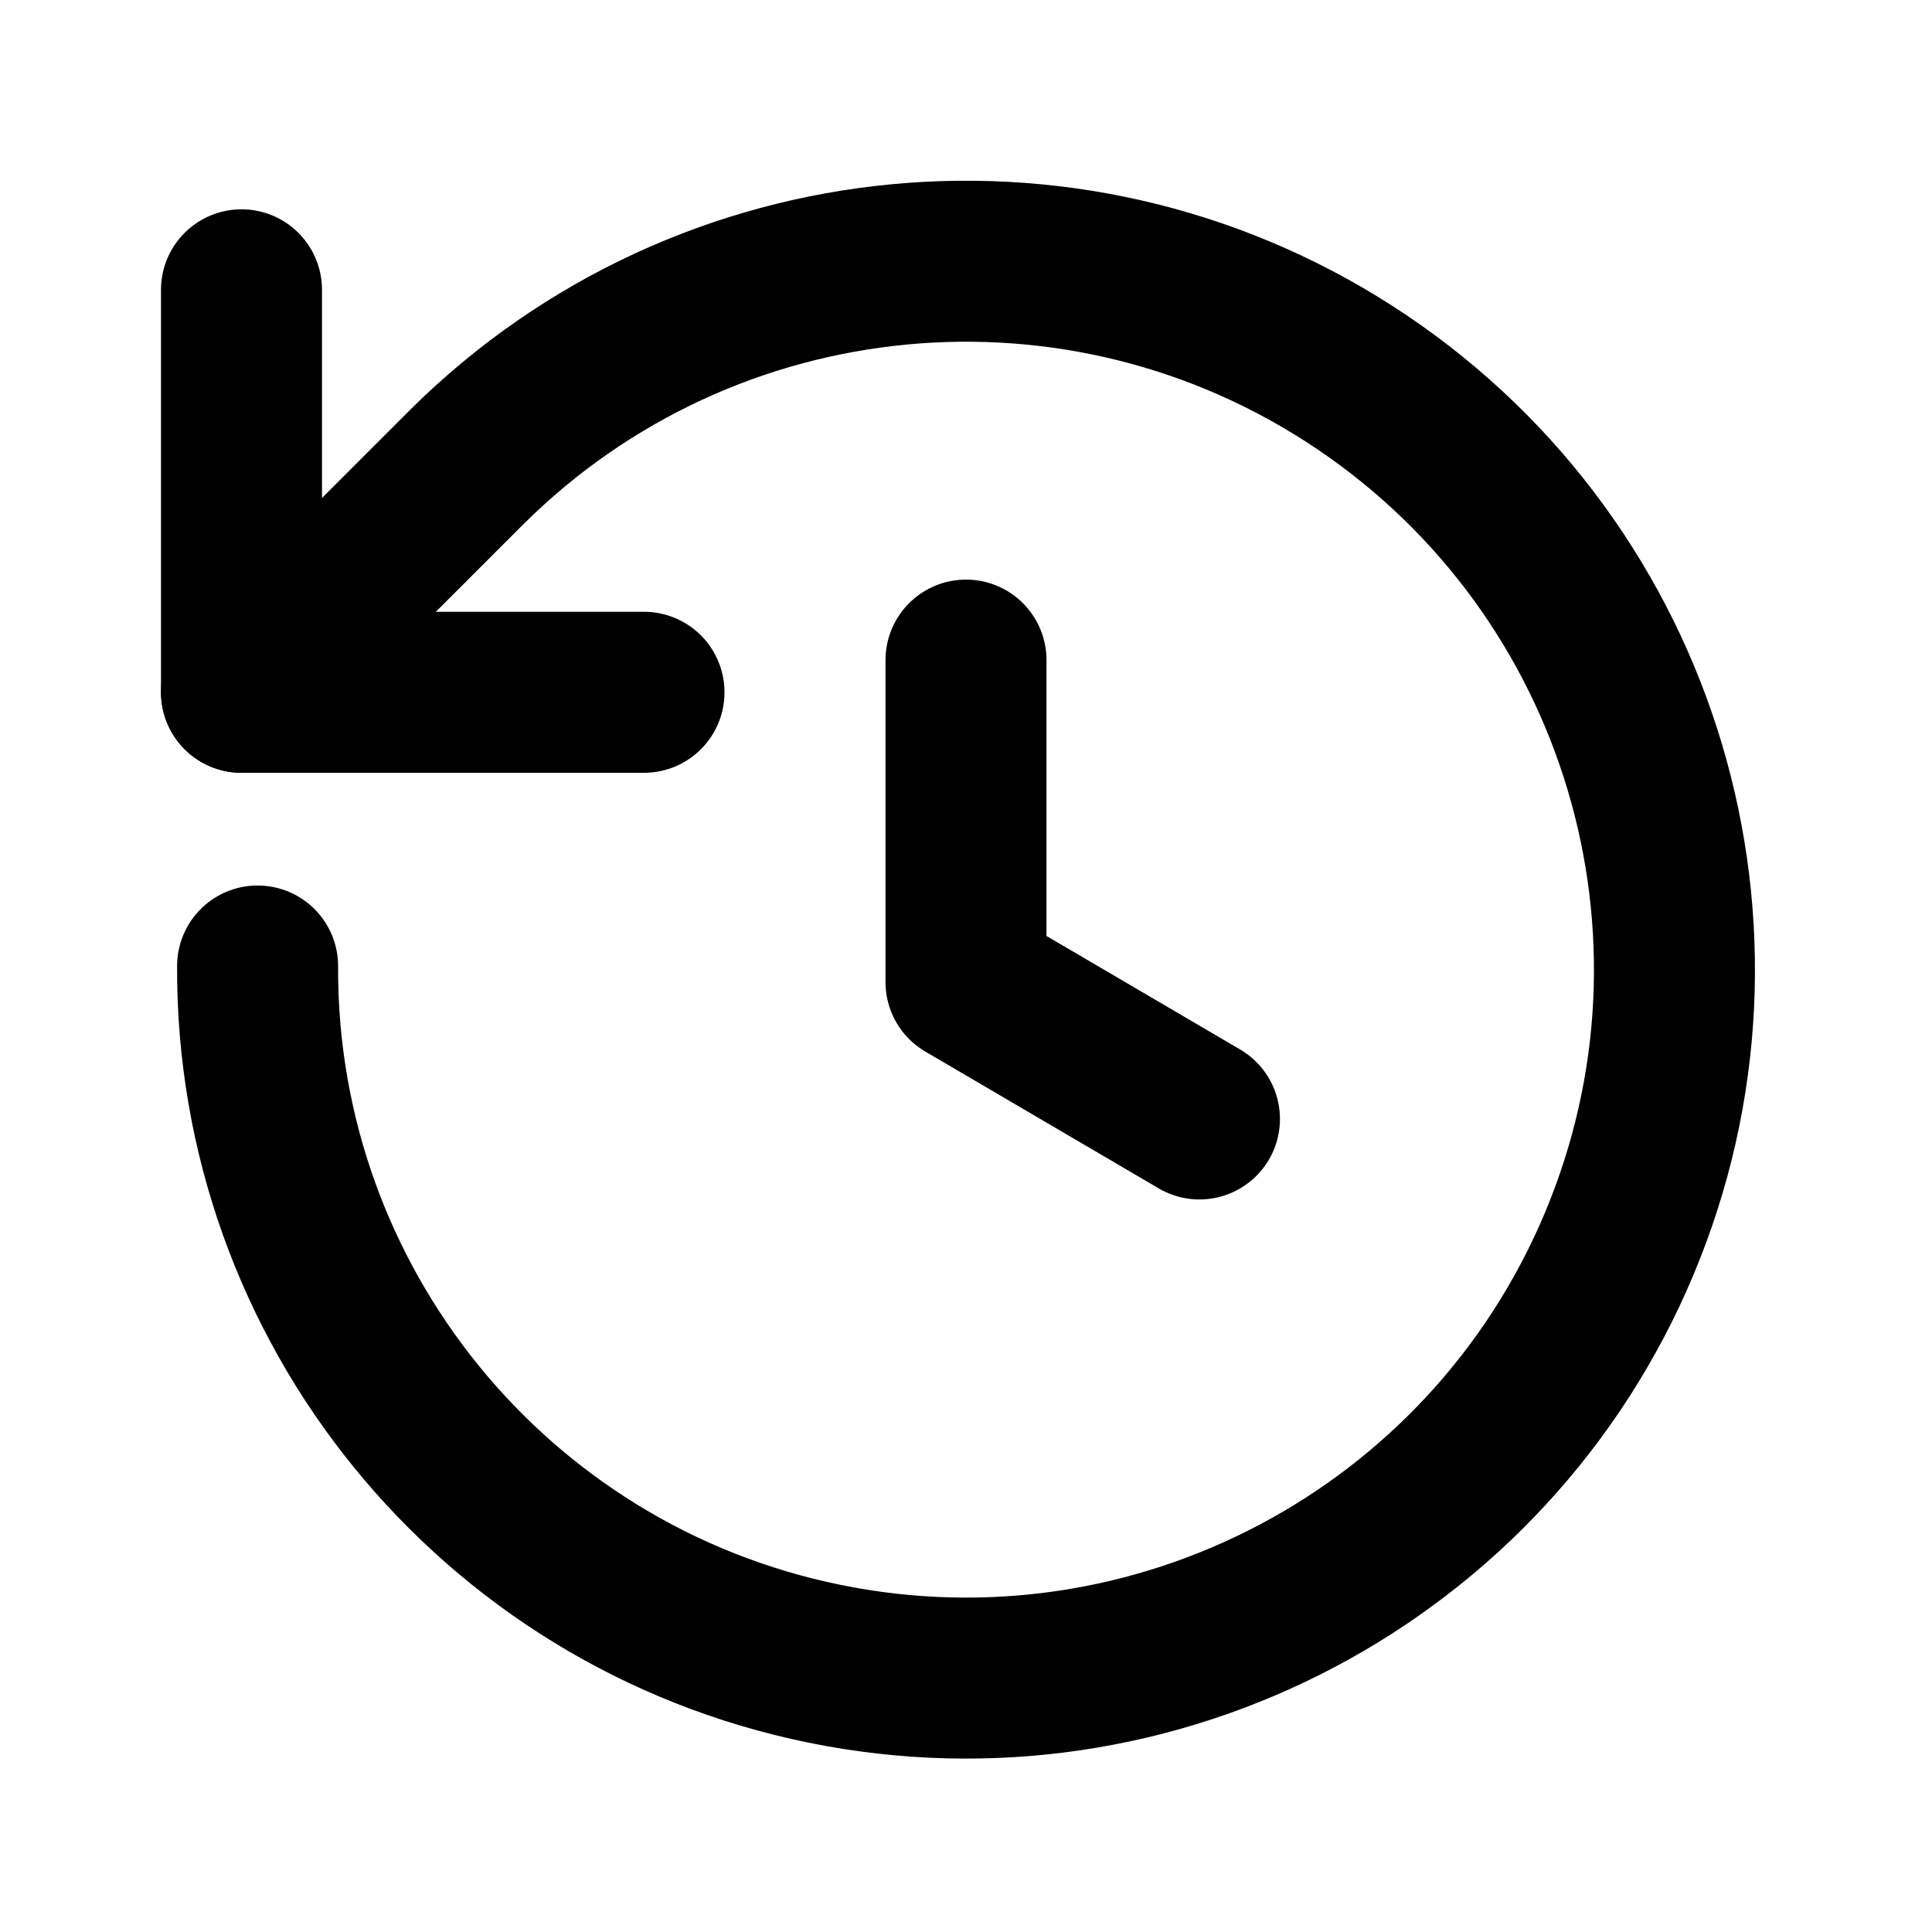
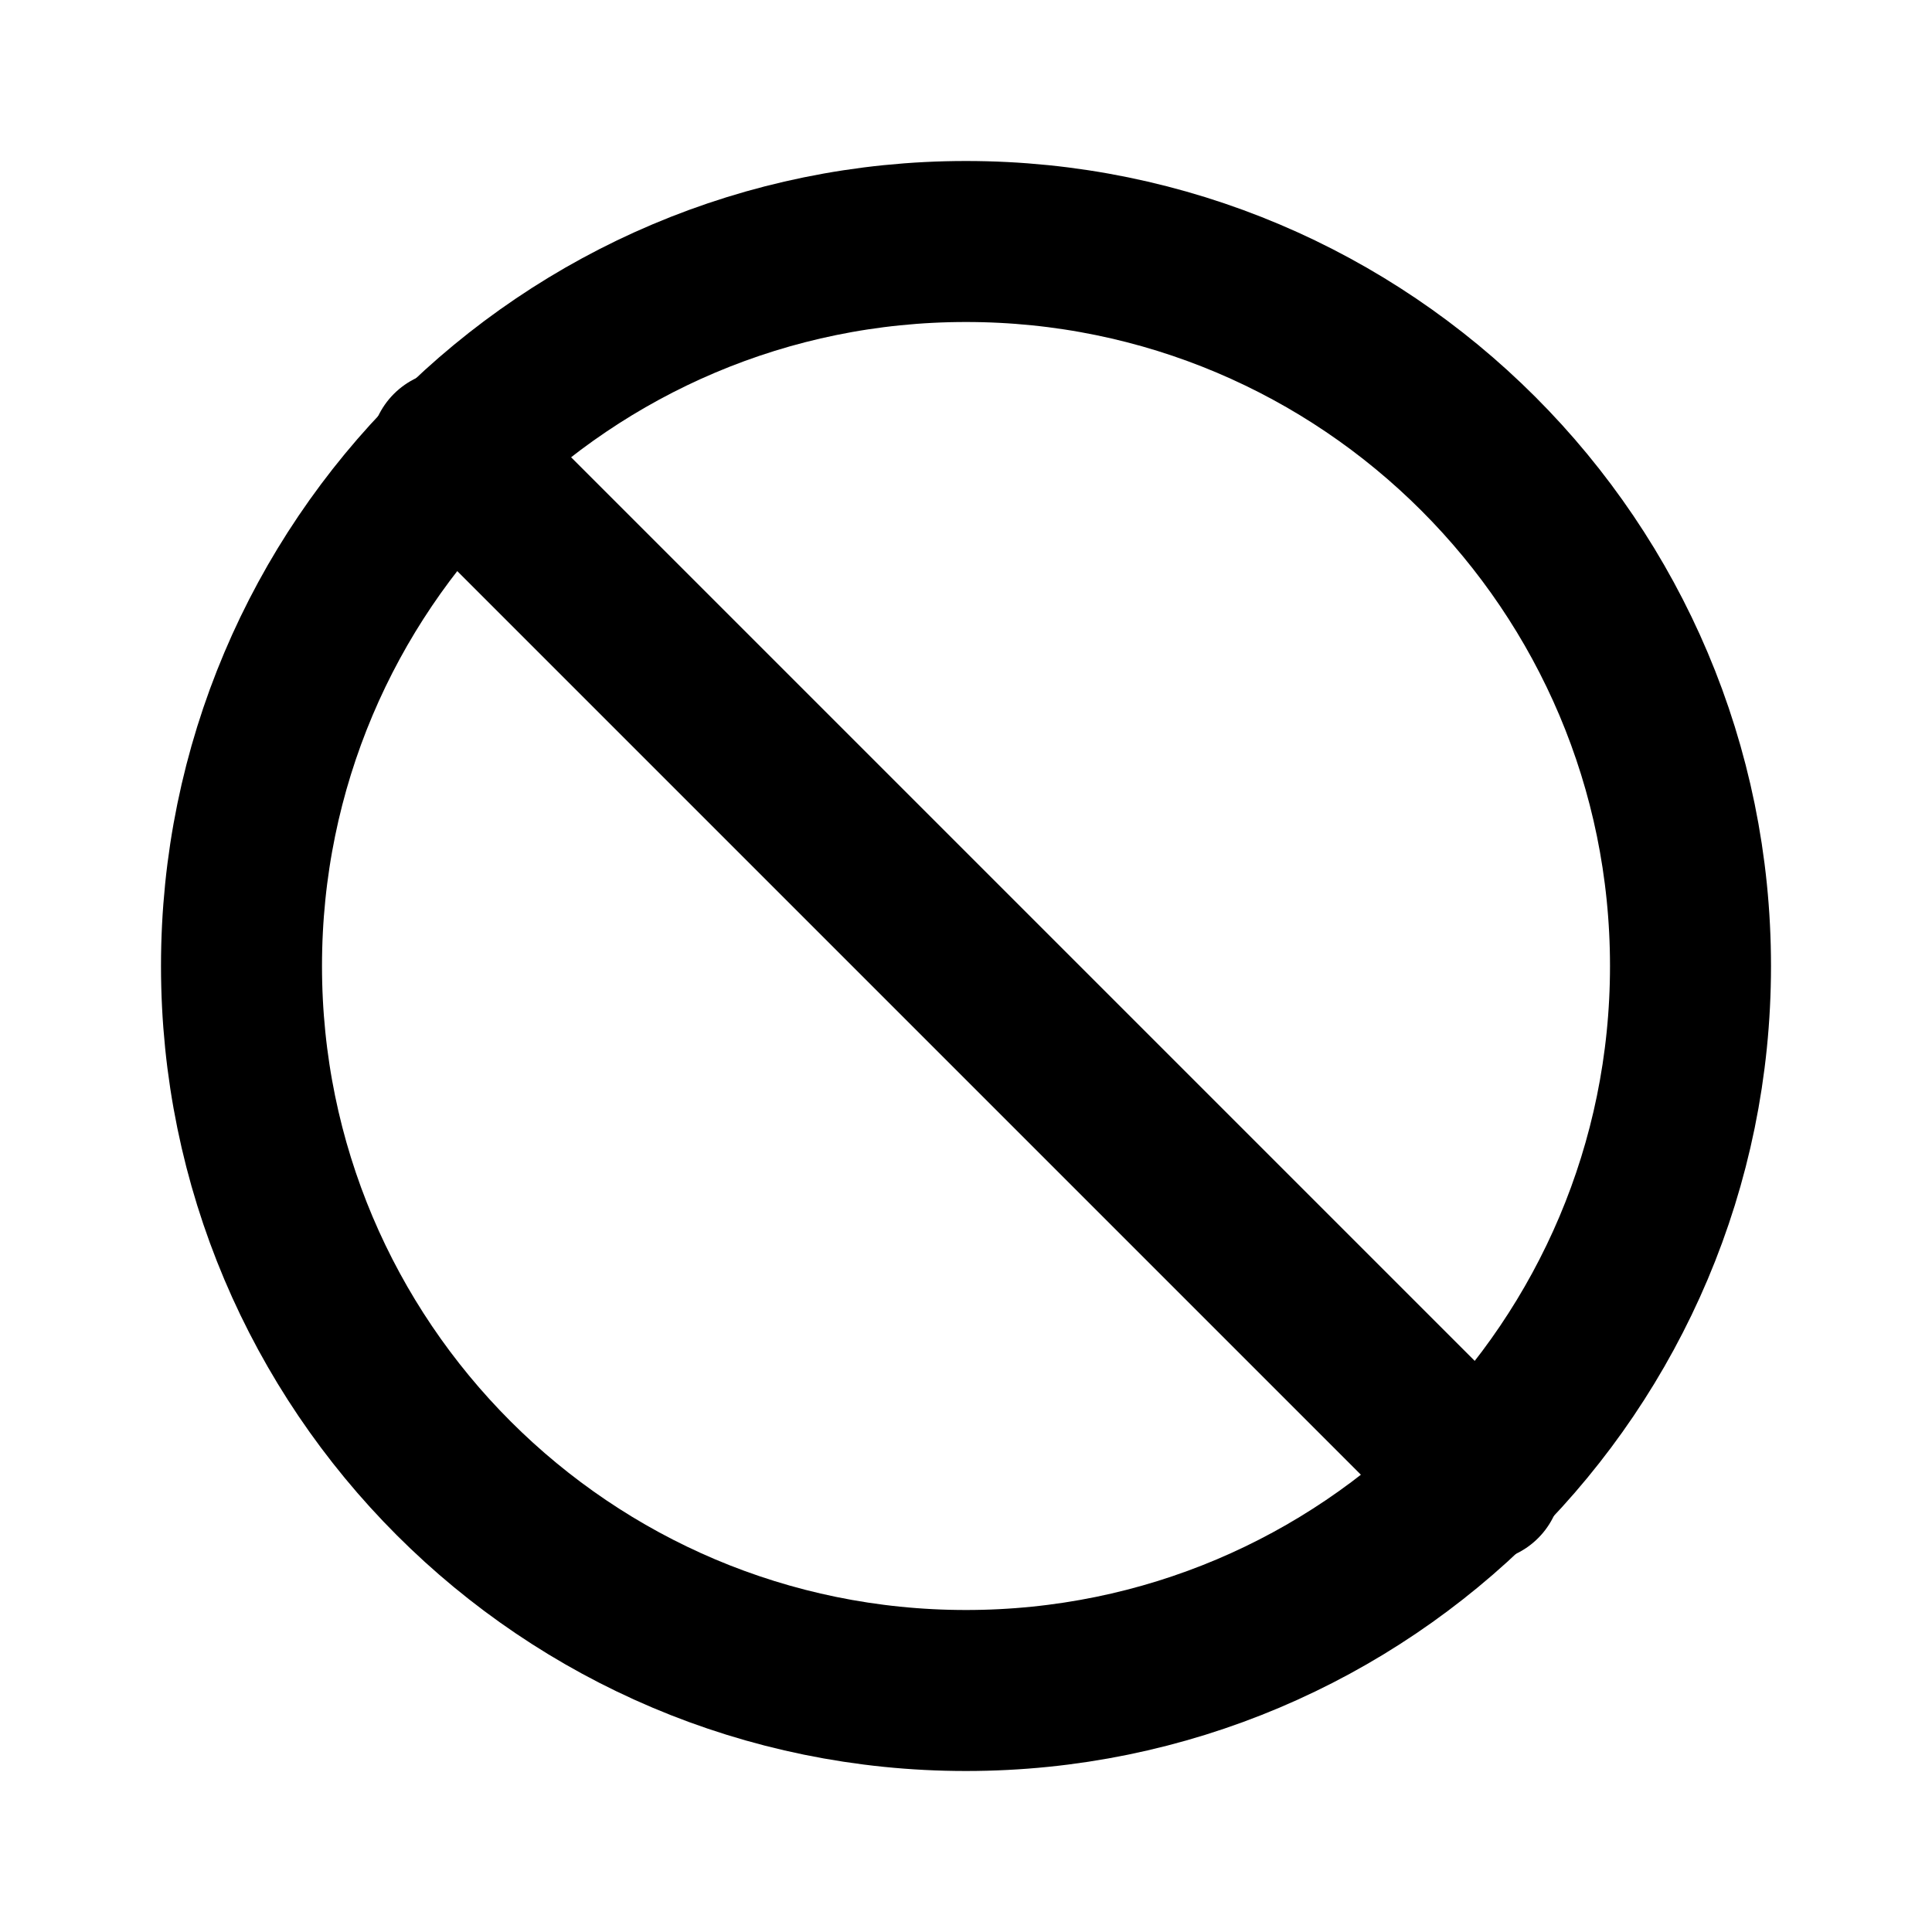
<svg xmlns="http://www.w3.org/2000/svg" viewBox="0 0 24 24" fill="none" stroke="currentColor" stroke-width="2" stroke-linecap="round" stroke-linejoin="round">
-   <path d="M3.2 12a8.8 8.8 0 1 0 2.6-6.2L3 8.6" />
-   <path d="M3 3.6v5h5" />
-   <path d="M12 8.2v4l2.9 1.7" />
+   <circle cx="12" cy="12" r="9" />
+   <path d="M5.6 5.6l12.8 12.8" />
</svg>
